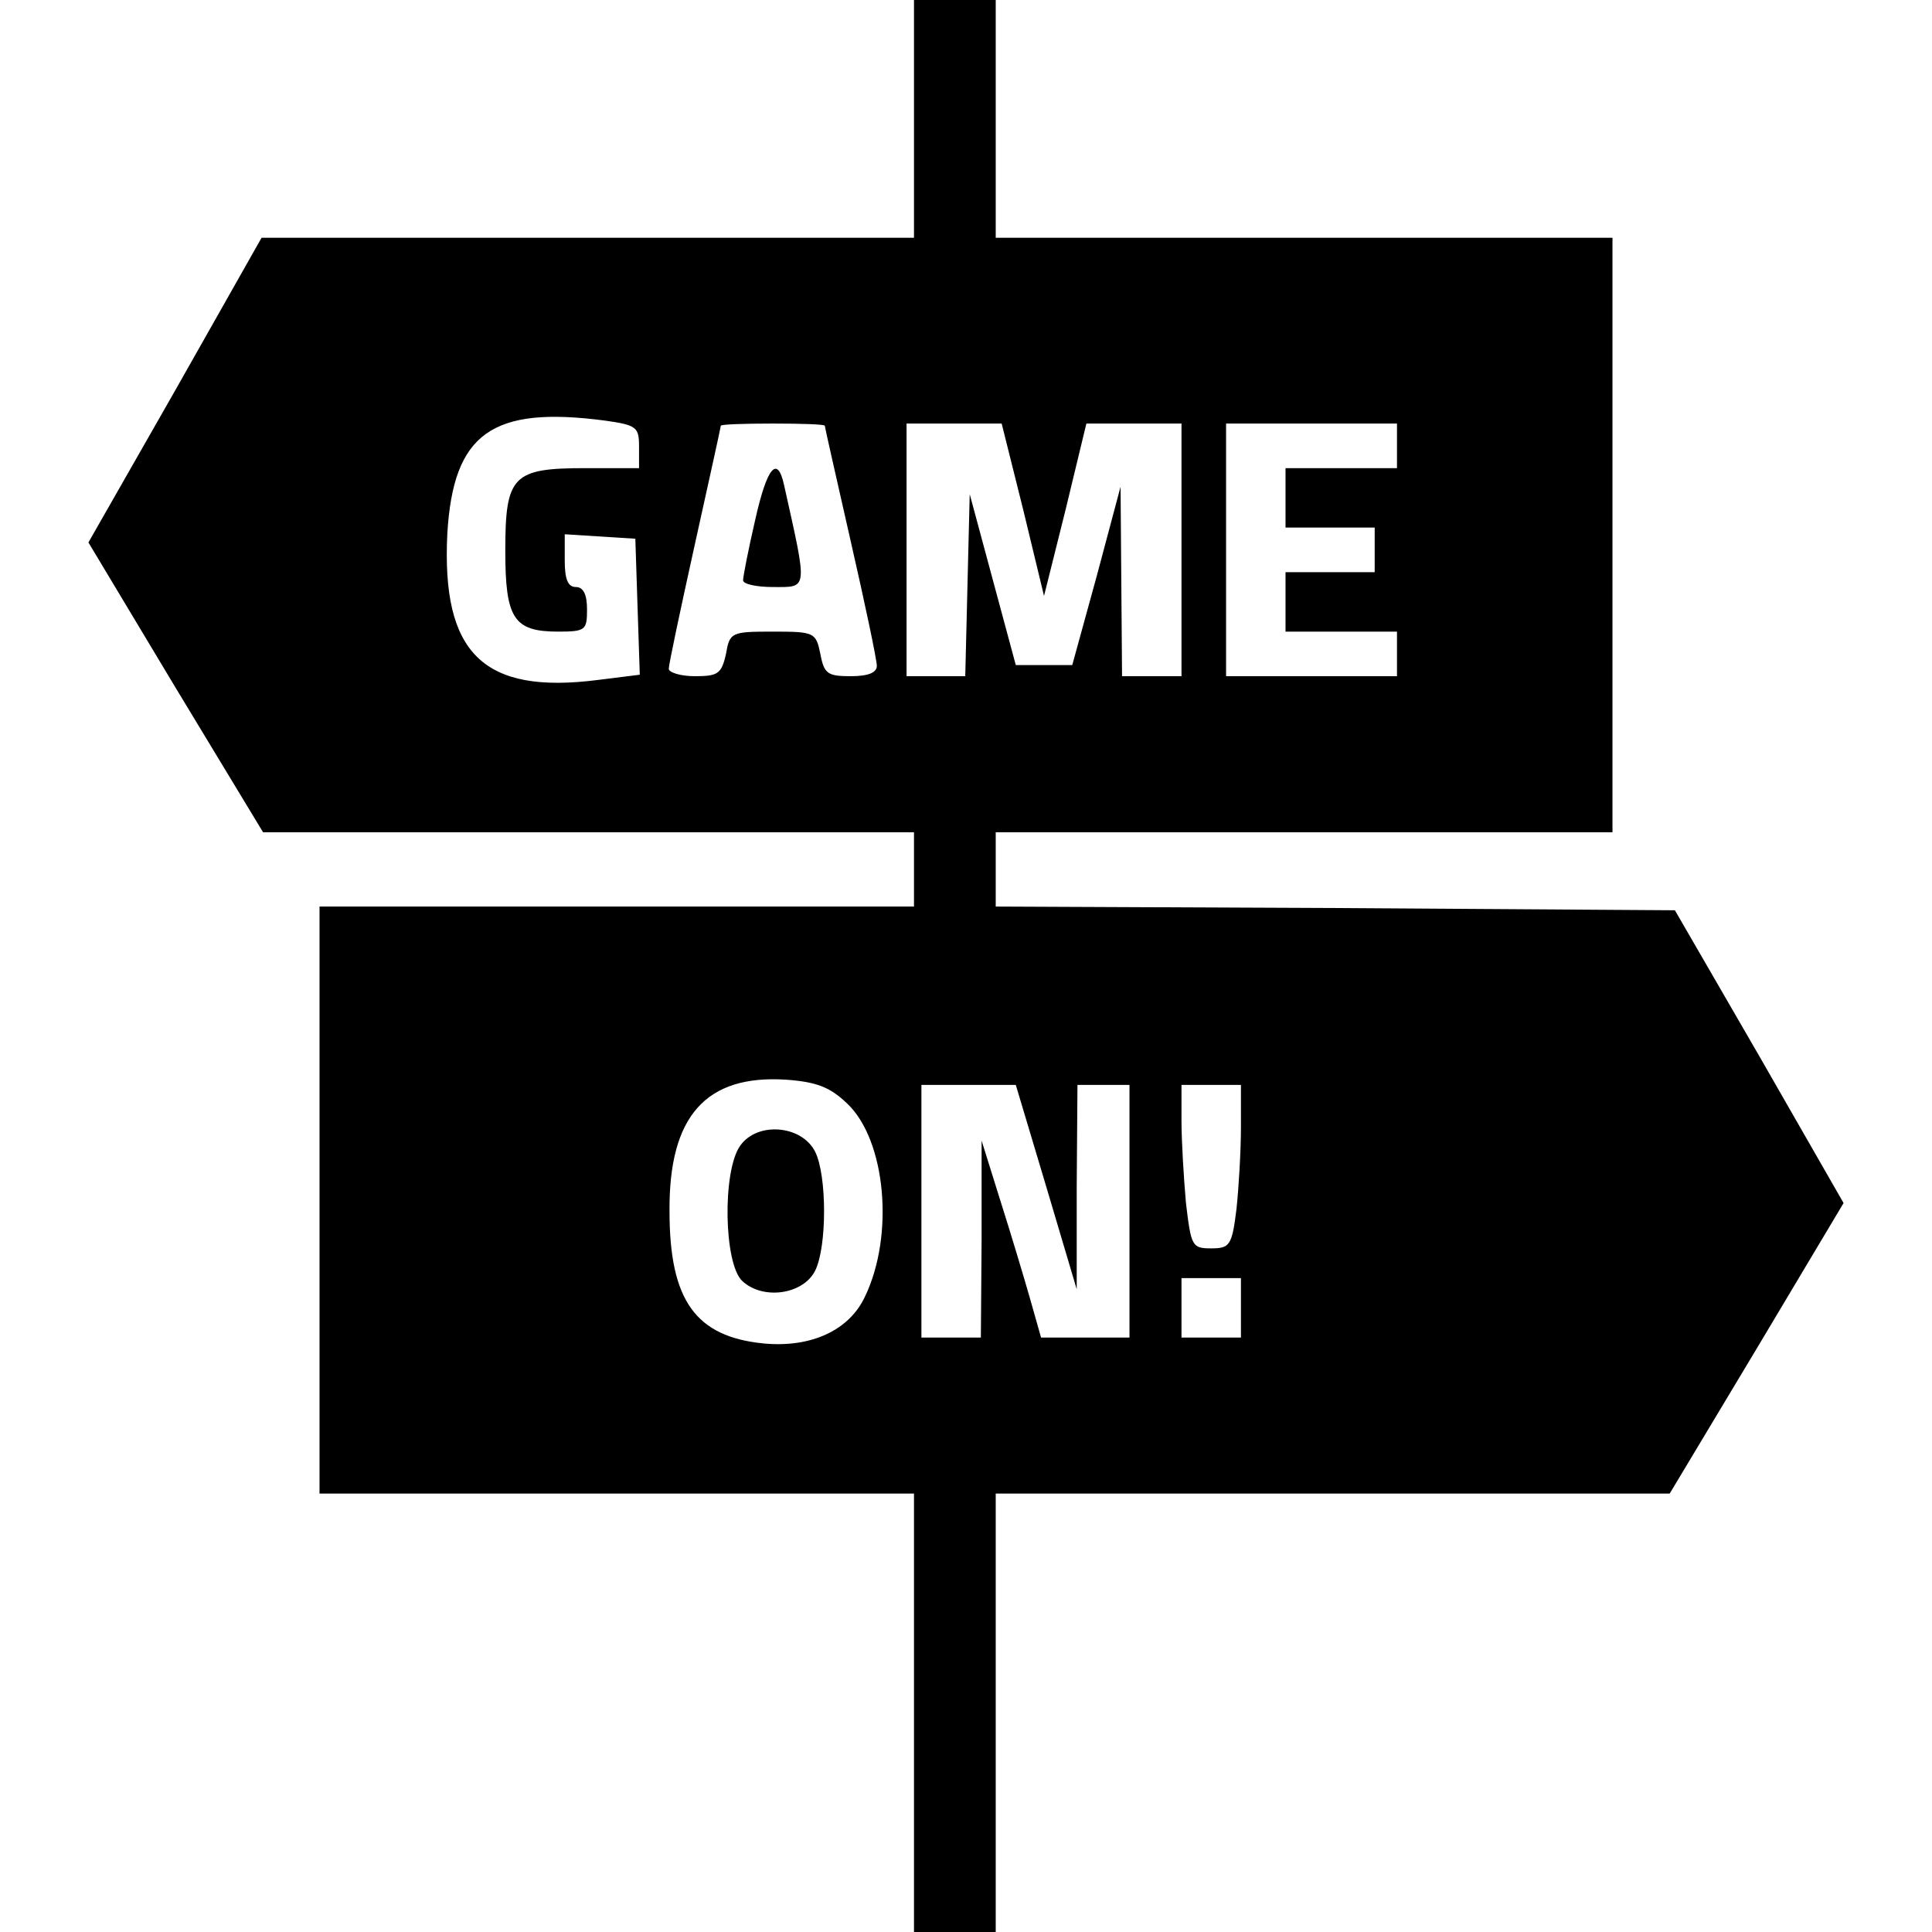
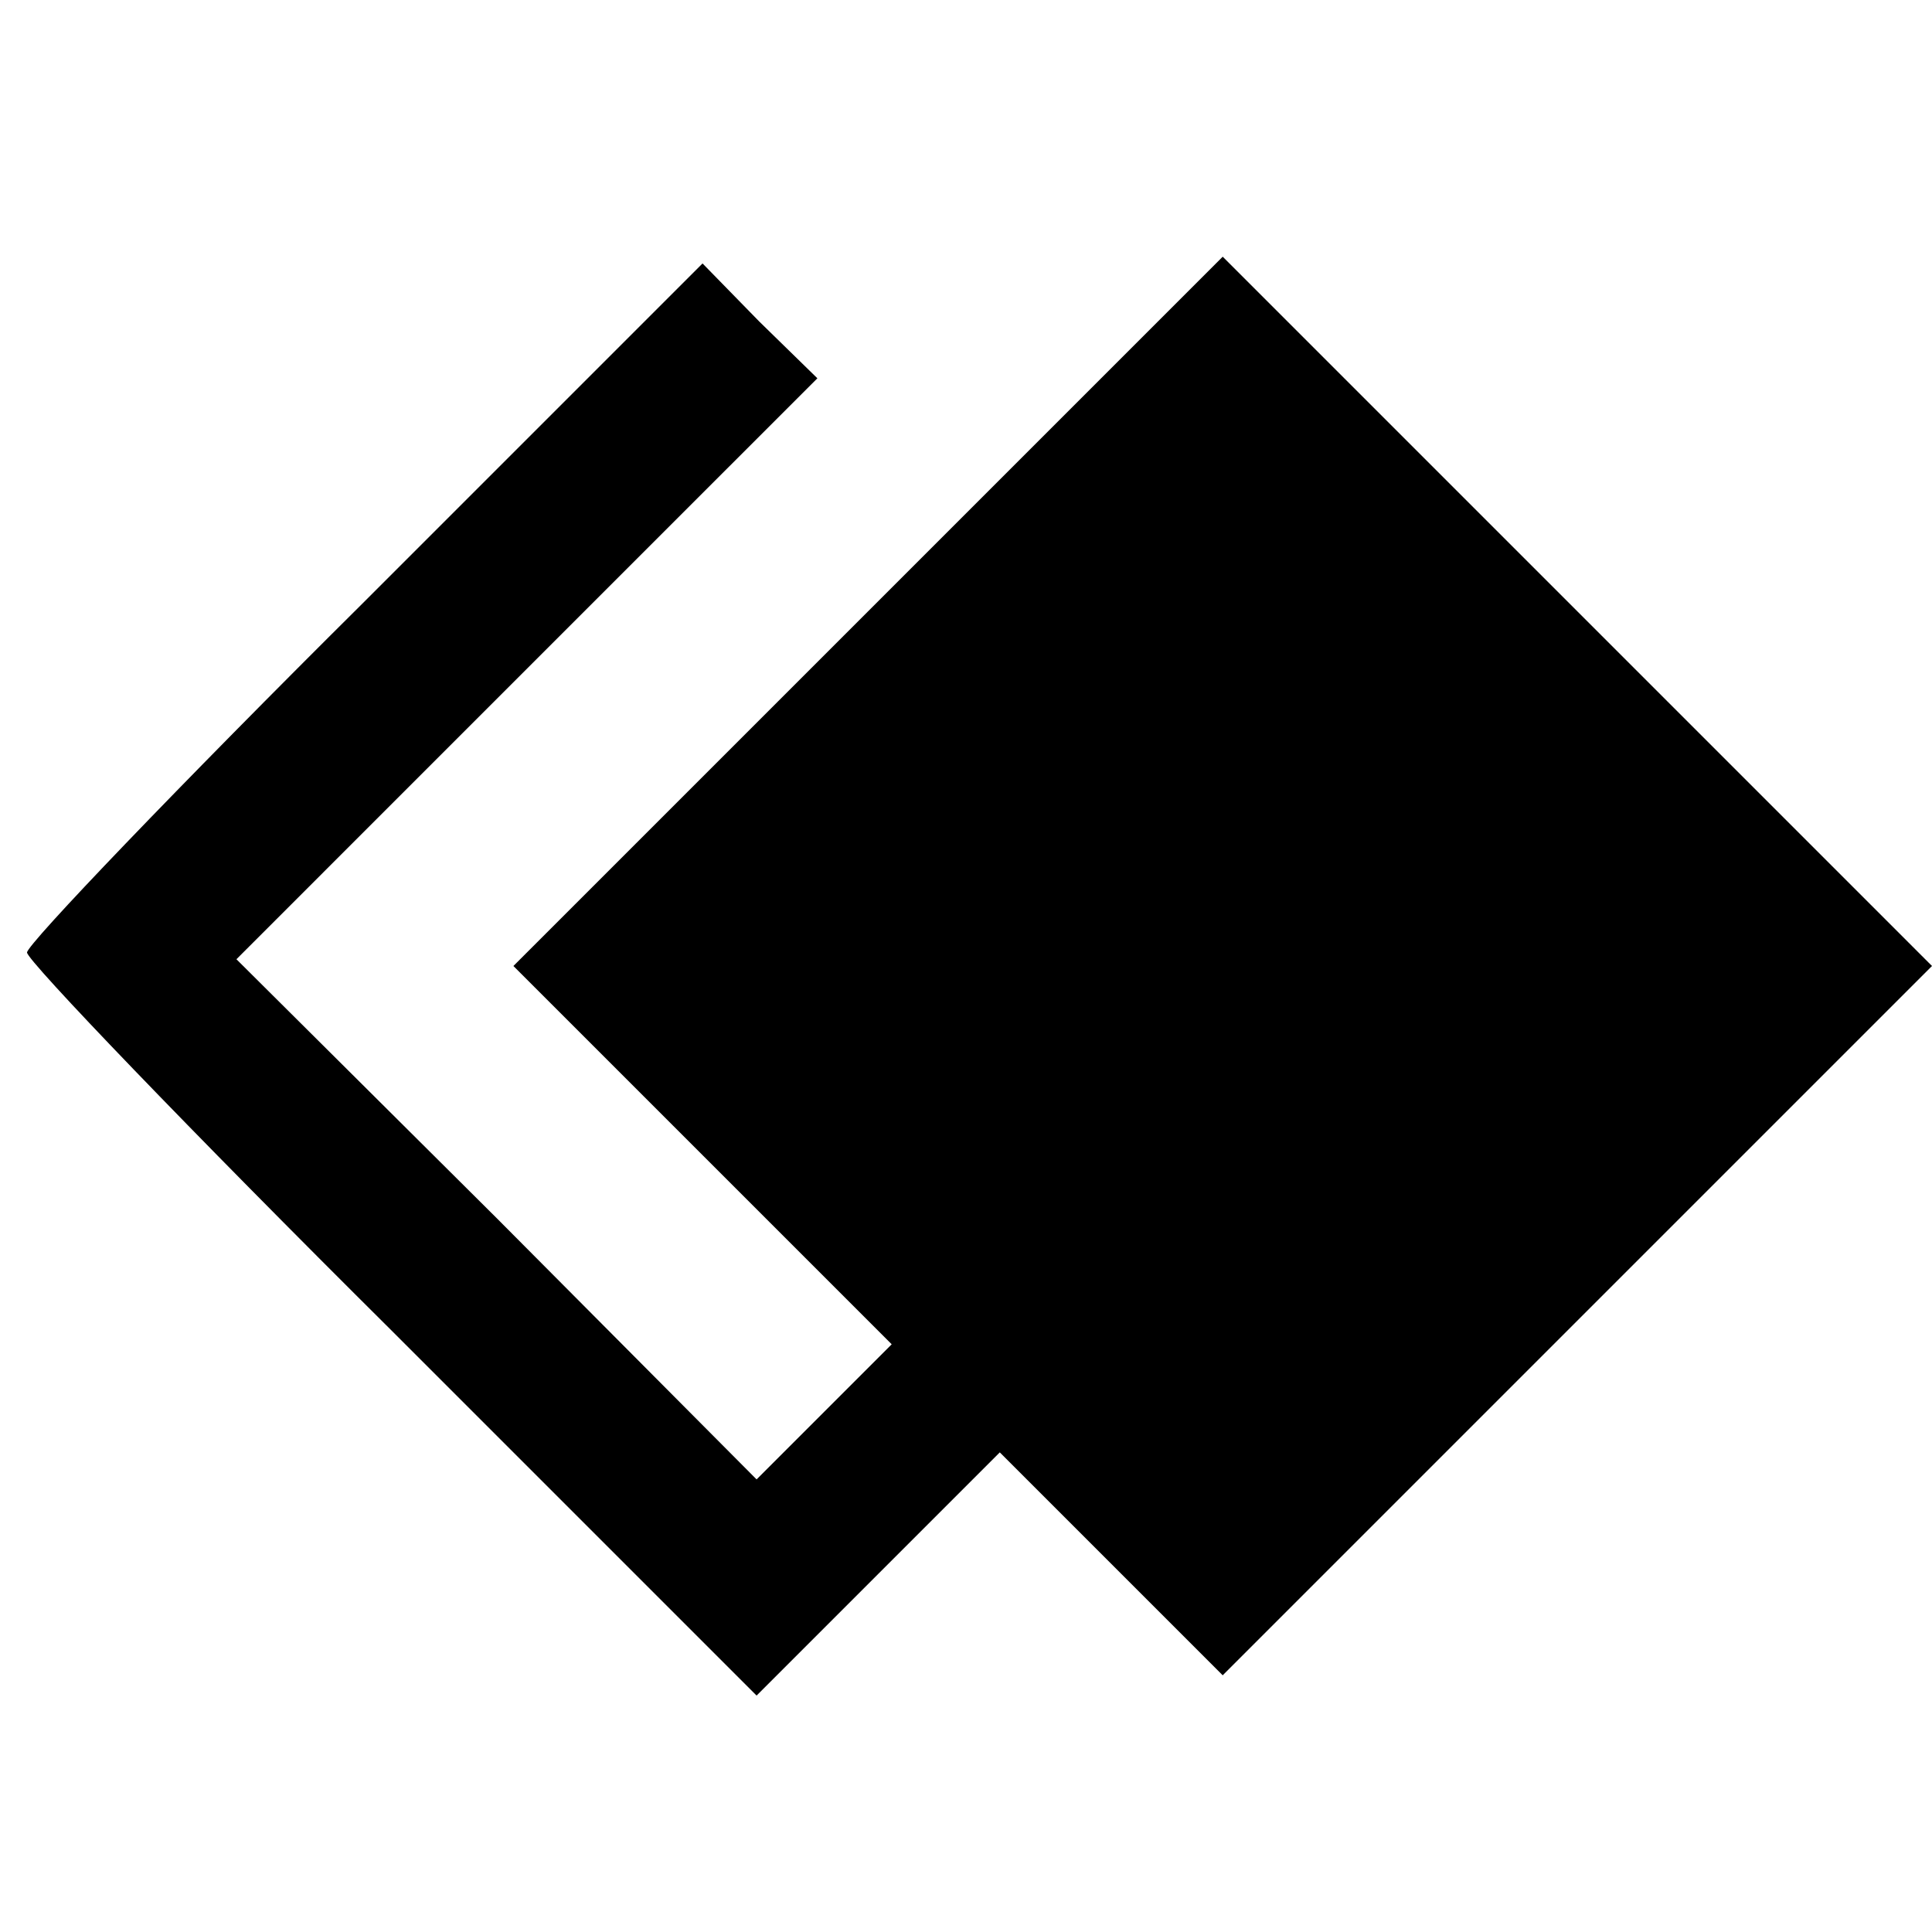
- <svg xmlns="http://www.w3.org/2000/svg" version="1.0" width="260pt" height="260pt" viewBox="0 0 260 260" preserveAspectRatio="xMidYMid meet">
-   <g transform="translate(0,260) scale(0.1,-0.1)" fill="#000000" stroke="none">
-     <path d="M1230 2440 l0 -160 -439 0 -439 0 -116 -205 -117 -205 117 -195 118 -195 438 0 438 0 0 -50 0 -50 -400 0 -400 0 0 -395 0 -395 400 0 400 0 0 -295 0 -295 55 0 55 0 0 295 0 295 454 0 453 0 117 195 117 196 -113 197 -114 197 -457 3 -457 2 0 50 0 50 415 0 415 0 0 400 0 400 -415 0 -415 0 0 160 0 160 -55 0 -55 0 0 -160z m-416 -406 c43 -6 46 -9 46 -35 l0 -29 -72 0 c-98 0 -108 -10 -108 -111 0 -91 11 -109 71 -109 37 0 39 2 39 30 0 20 -5 30 -15 30 -11 0 -15 11 -15 36 l0 35 48 -3 47 -3 3 -92 3 -91 -56 -7 c-155 -20 -211 36 -203 197 8 135 60 172 212 152z m296 -7 c0 -2 16 -72 35 -156 19 -83 35 -159 35 -167 0 -9 -11 -14 -35 -14 -31 0 -36 3 -41 30 -6 29 -8 30 -64 30 -56 0 -58 -1 -63 -30 -6 -27 -11 -30 -42 -30 -19 0 -35 5 -35 10 0 6 16 81 35 167 19 86 35 158 35 160 0 2 32 3 70 3 39 0 70 -1 70 -3z m267 -113 l28 -116 29 116 28 116 64 0 64 0 0 -170 0 -170 -40 0 -40 0 -1 128 -1 127 -32 -120 -33 -120 -38 0 -38 0 -31 115 -31 115 -3 -122 -3 -123 -39 0 -40 0 0 170 0 170 64 0 64 0 29 -116z m503 86 l0 -30 -75 0 -75 0 0 -40 0 -40 60 0 60 0 0 -30 0 -30 -60 0 -60 0 0 -40 0 -40 75 0 75 0 0 -30 0 -30 -115 0 -115 0 0 170 0 170 115 0 115 0 0 -30z m-740 -885 c52 -49 64 -177 24 -260 -21 -45 -72 -69 -136 -63 -92 9 -127 58 -127 178 -1 128 49 184 157 177 41 -3 59 -10 82 -32z m268 -112 l41 -138 0 138 1 137 35 0 35 0 0 -170 0 -170 -59 0 -60 0 -15 53 c-8 28 -26 88 -40 132 l-25 80 0 -132 -1 -133 -40 0 -40 0 0 170 0 170 63 0 64 0 41 -137z m262 80 c0 -32 -3 -82 -6 -110 -6 -49 -9 -53 -34 -53 -26 0 -27 3 -34 61 -3 34 -6 84 -6 110 l0 49 40 0 40 0 0 -57z m0 -243 l0 -40 -40 0 -40 0 0 40 0 40 40 0 40 0 0 -40z" />
-     <path d="M1016 1899 c-9 -39 -16 -75 -16 -80 0 -5 18 -9 40 -9 48 0 47 -6 15 138 -9 40 -23 23 -39 -49z" />
-     <path d="M996 1058 c-24 -34 -22 -159 3 -182 28 -26 82 -18 98 14 16 32 16 128 0 160 -18 36 -78 41 -101 8z" />
+ <svg xmlns="http://www.w3.org/2000/svg" version="1.0" width="143pt" height="143pt" viewBox="0 0 143 143" preserveAspectRatio="xMidYMid meet">
+   <g transform="translate(0,143) scale(0.1,-0.1)" fill="#000000" stroke="none">
+     <path d="M642 977 l-262 -262 140 -140 140 -140 -50 -50 -50 -50 -192 193 -193 192 215 215 215 215 -43 42 -42 43 -250 -250 c-138 -137 -250 -254 -250 -260 0 -6 121 -132 270 -280 l270 -270 90 90 90 90 83 -83 82 -82 263 263 262 262 -263 263 -262 262 -263 -263z" />
  </g>
</svg>
